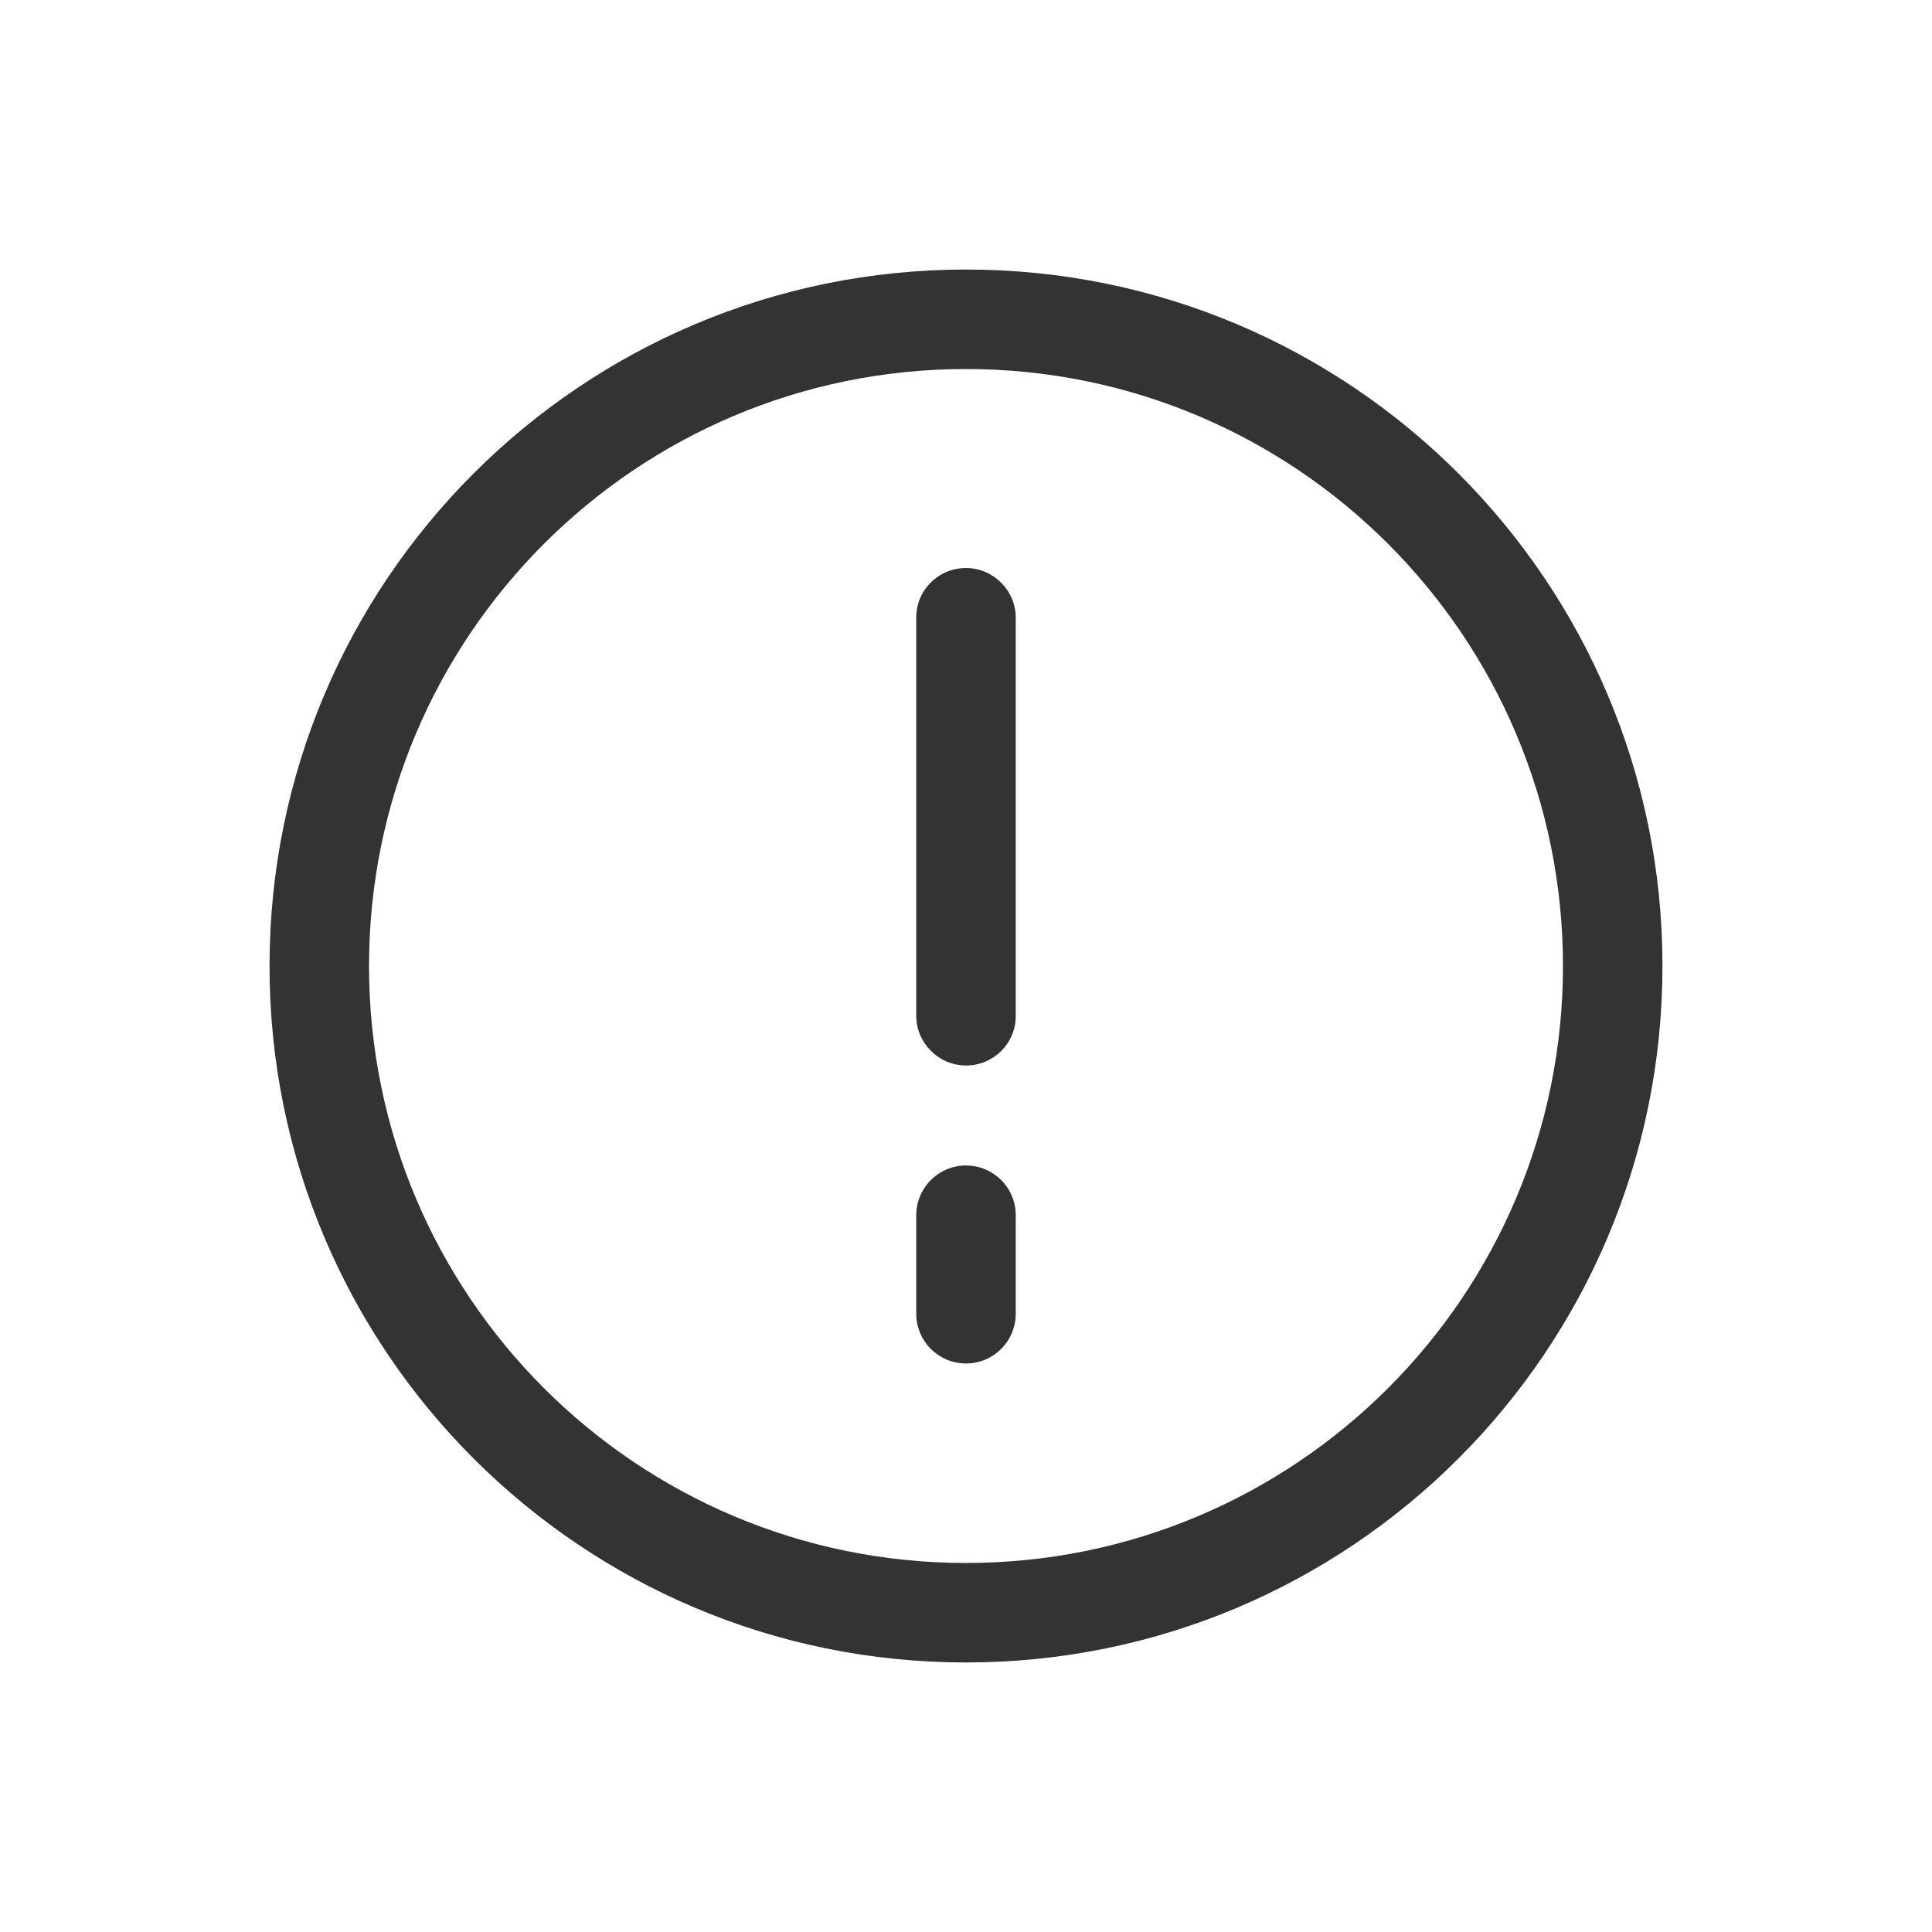
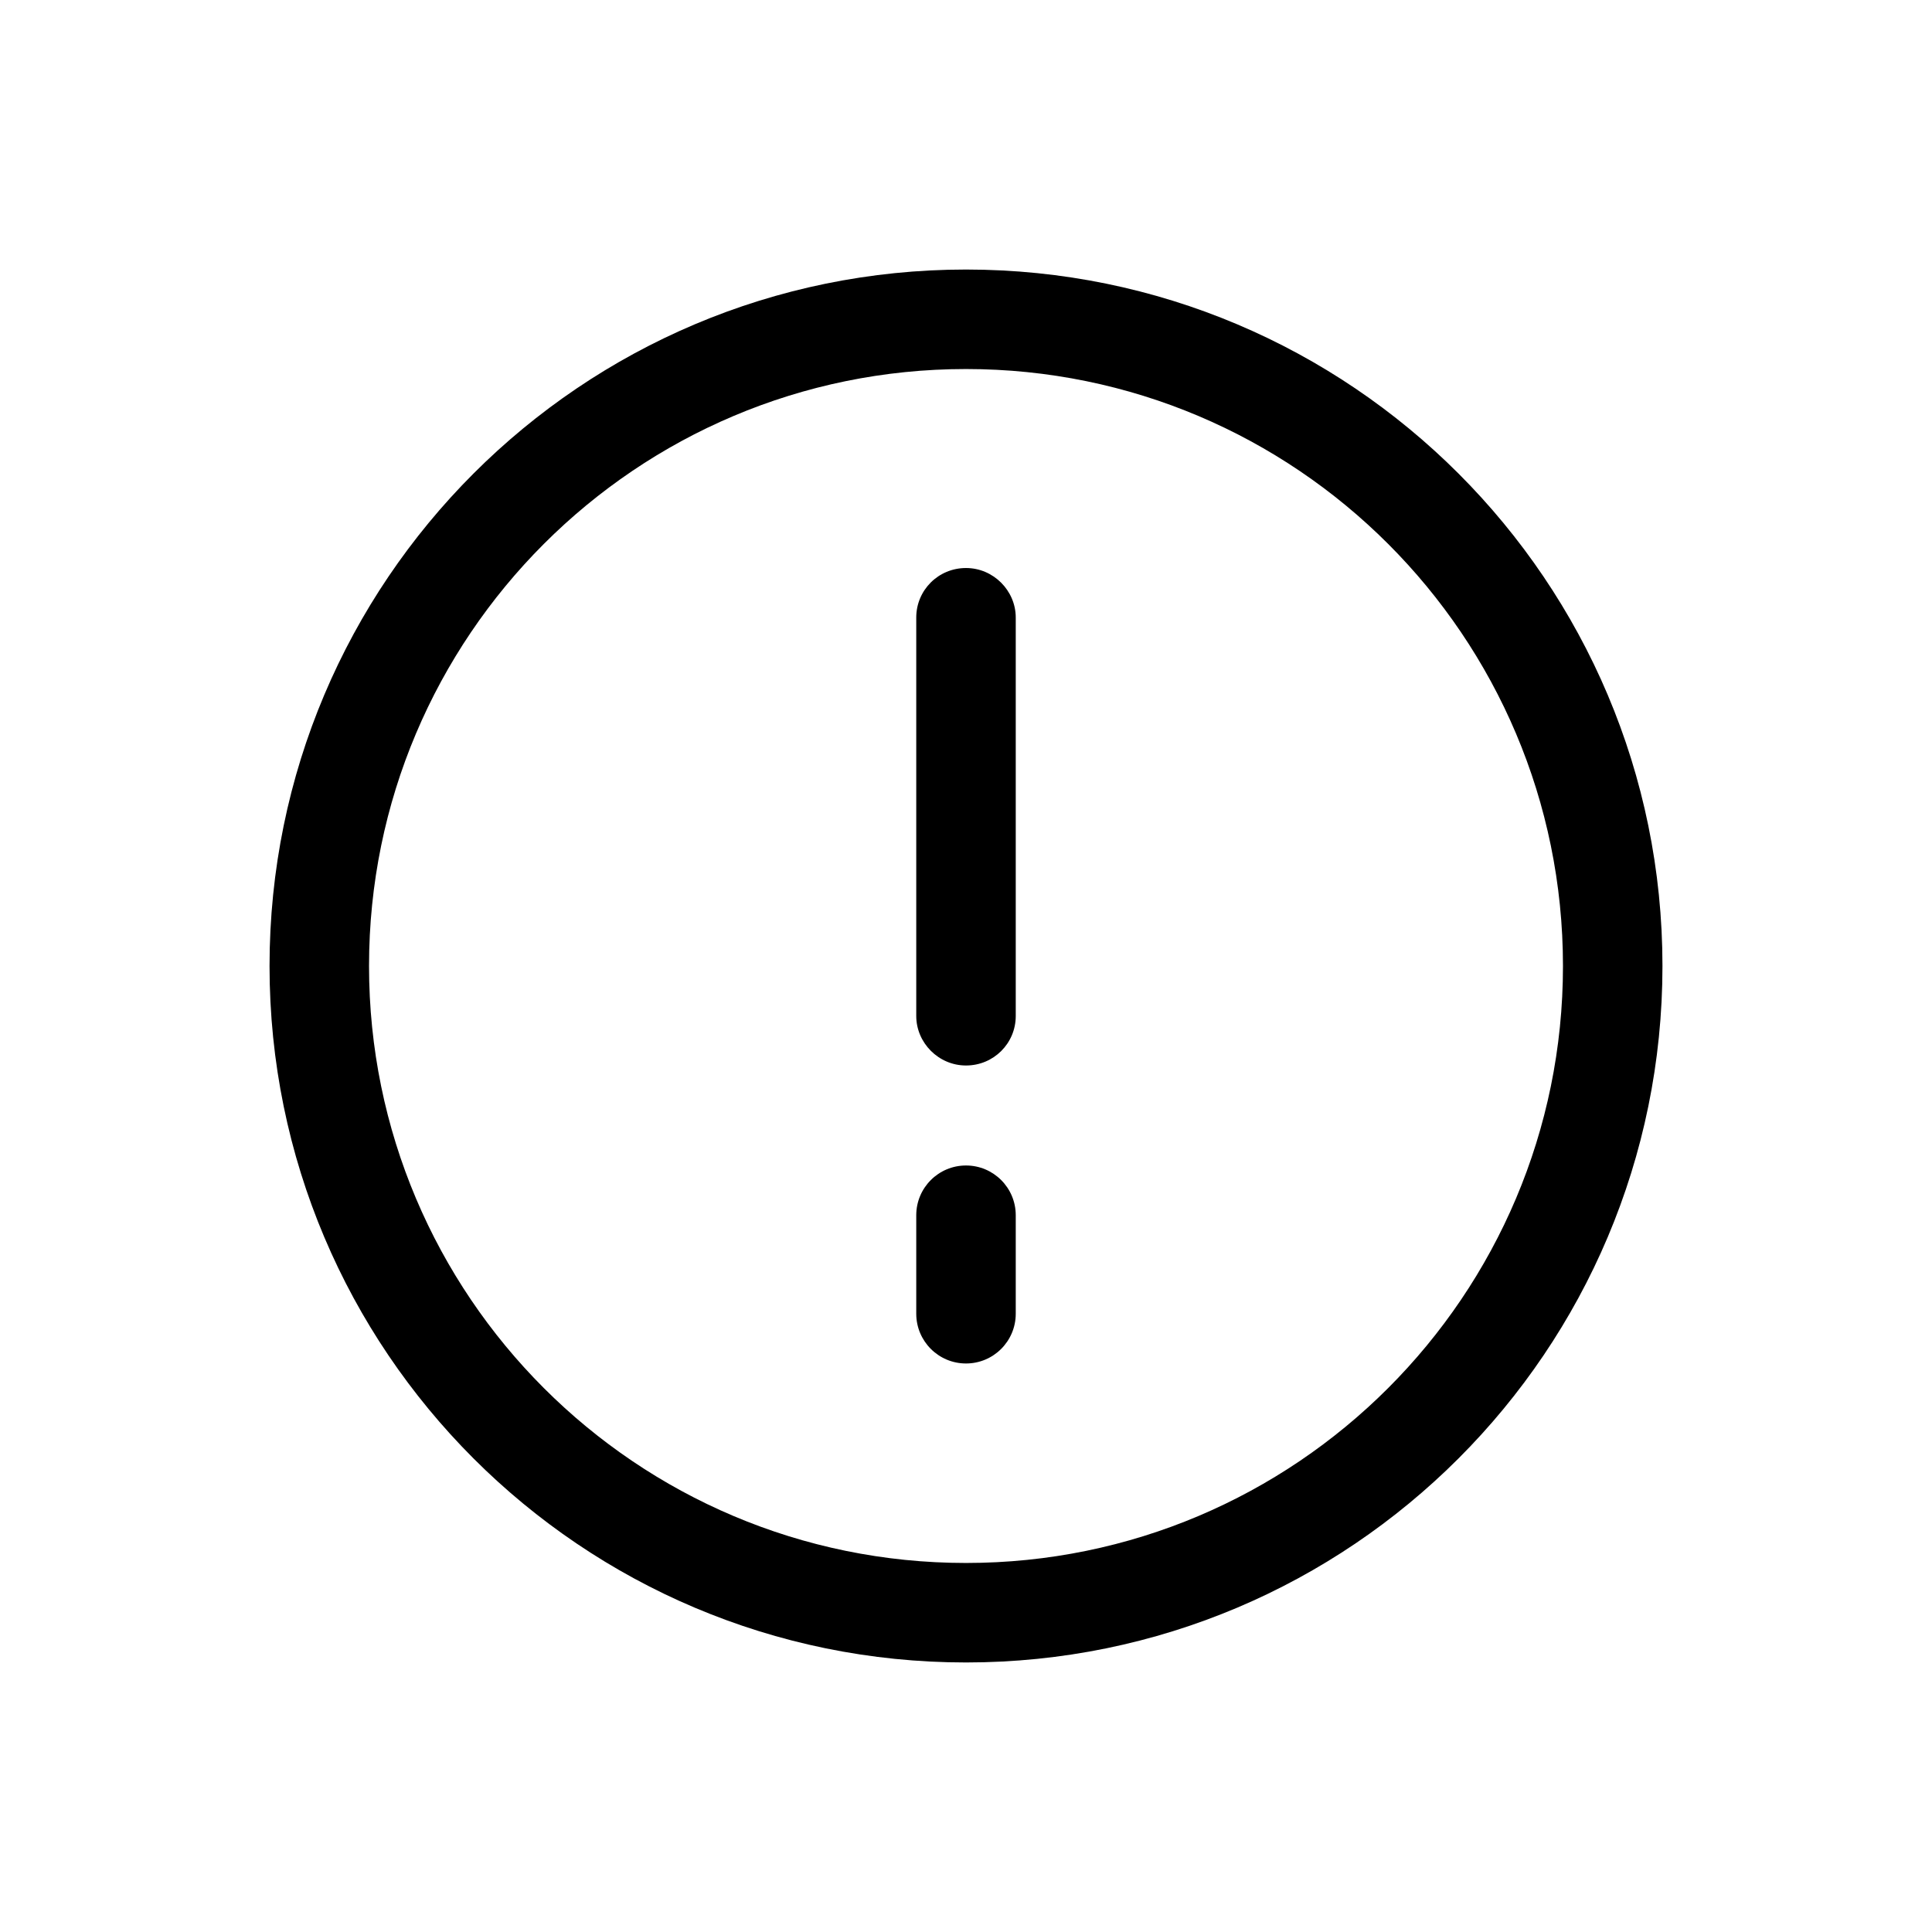
- <svg xmlns="http://www.w3.org/2000/svg" t="1541667883355" class="icon" style="" viewBox="0 0 1024 1024" version="1.1" p-id="2567" width="200" height="200">
+ <svg xmlns="http://www.w3.org/2000/svg" class="icon" viewBox="0 0 1024 1024" width="200" height="200">
  <defs>
-     <style type="text/css" />
+     <style />
  </defs>
-   <path d="M512 881.141C308.129 881.141 142.859 715.871 142.859 512S308.129 142.859 512 142.859s369.141 165.27 369.141 369.141-165.27 369.141-369.141 369.141z m0-52.734c174.735 0 316.406-141.671 316.406-316.406S686.735 195.594 512 195.594 195.594 337.265 195.594 512s141.671 316.406 316.406 316.406z m-26.367-184.307a26.367 26.367 0 1 1 52.734 1e-8v52.207a26.367 26.367 0 1 1-52.734 0v-52.207z m0-316.802c0-14.502 11.707-26.235 26.367-26.235 14.555 0 26.367 12.023 26.367 26.235v211.201c0 14.502-11.707 26.235-26.367 26.235-14.555 0-26.367-12.023-26.367-26.235v-211.201z" fill="#333333" p-id="2568" />
+   <path d="M512 881.14c-203.871 0-369.14-165.269-369.14-369.14S308.128 142.86 512 142.86 881.14 308.128 881.14 512 715.872 881.14 512 881.14zm0-52.734c174.735 0 316.406-141.67 316.406-316.406S686.736 195.594 512 195.594 195.594 337.264 195.594 512 337.264 828.406 512 828.406zM485.633 644.1a26.367 26.367 0 1 1 52.734 0v52.207a26.367 26.367 0 1 1-52.734 0V644.1zm0-316.802c0-14.502 11.707-26.235 26.367-26.235 14.555 0 26.367 12.023 26.367 26.235v211.201c0 14.502-11.707 26.235-26.367 26.235-14.555 0-26.367-12.023-26.367-26.235V327.298z" />
</svg>
